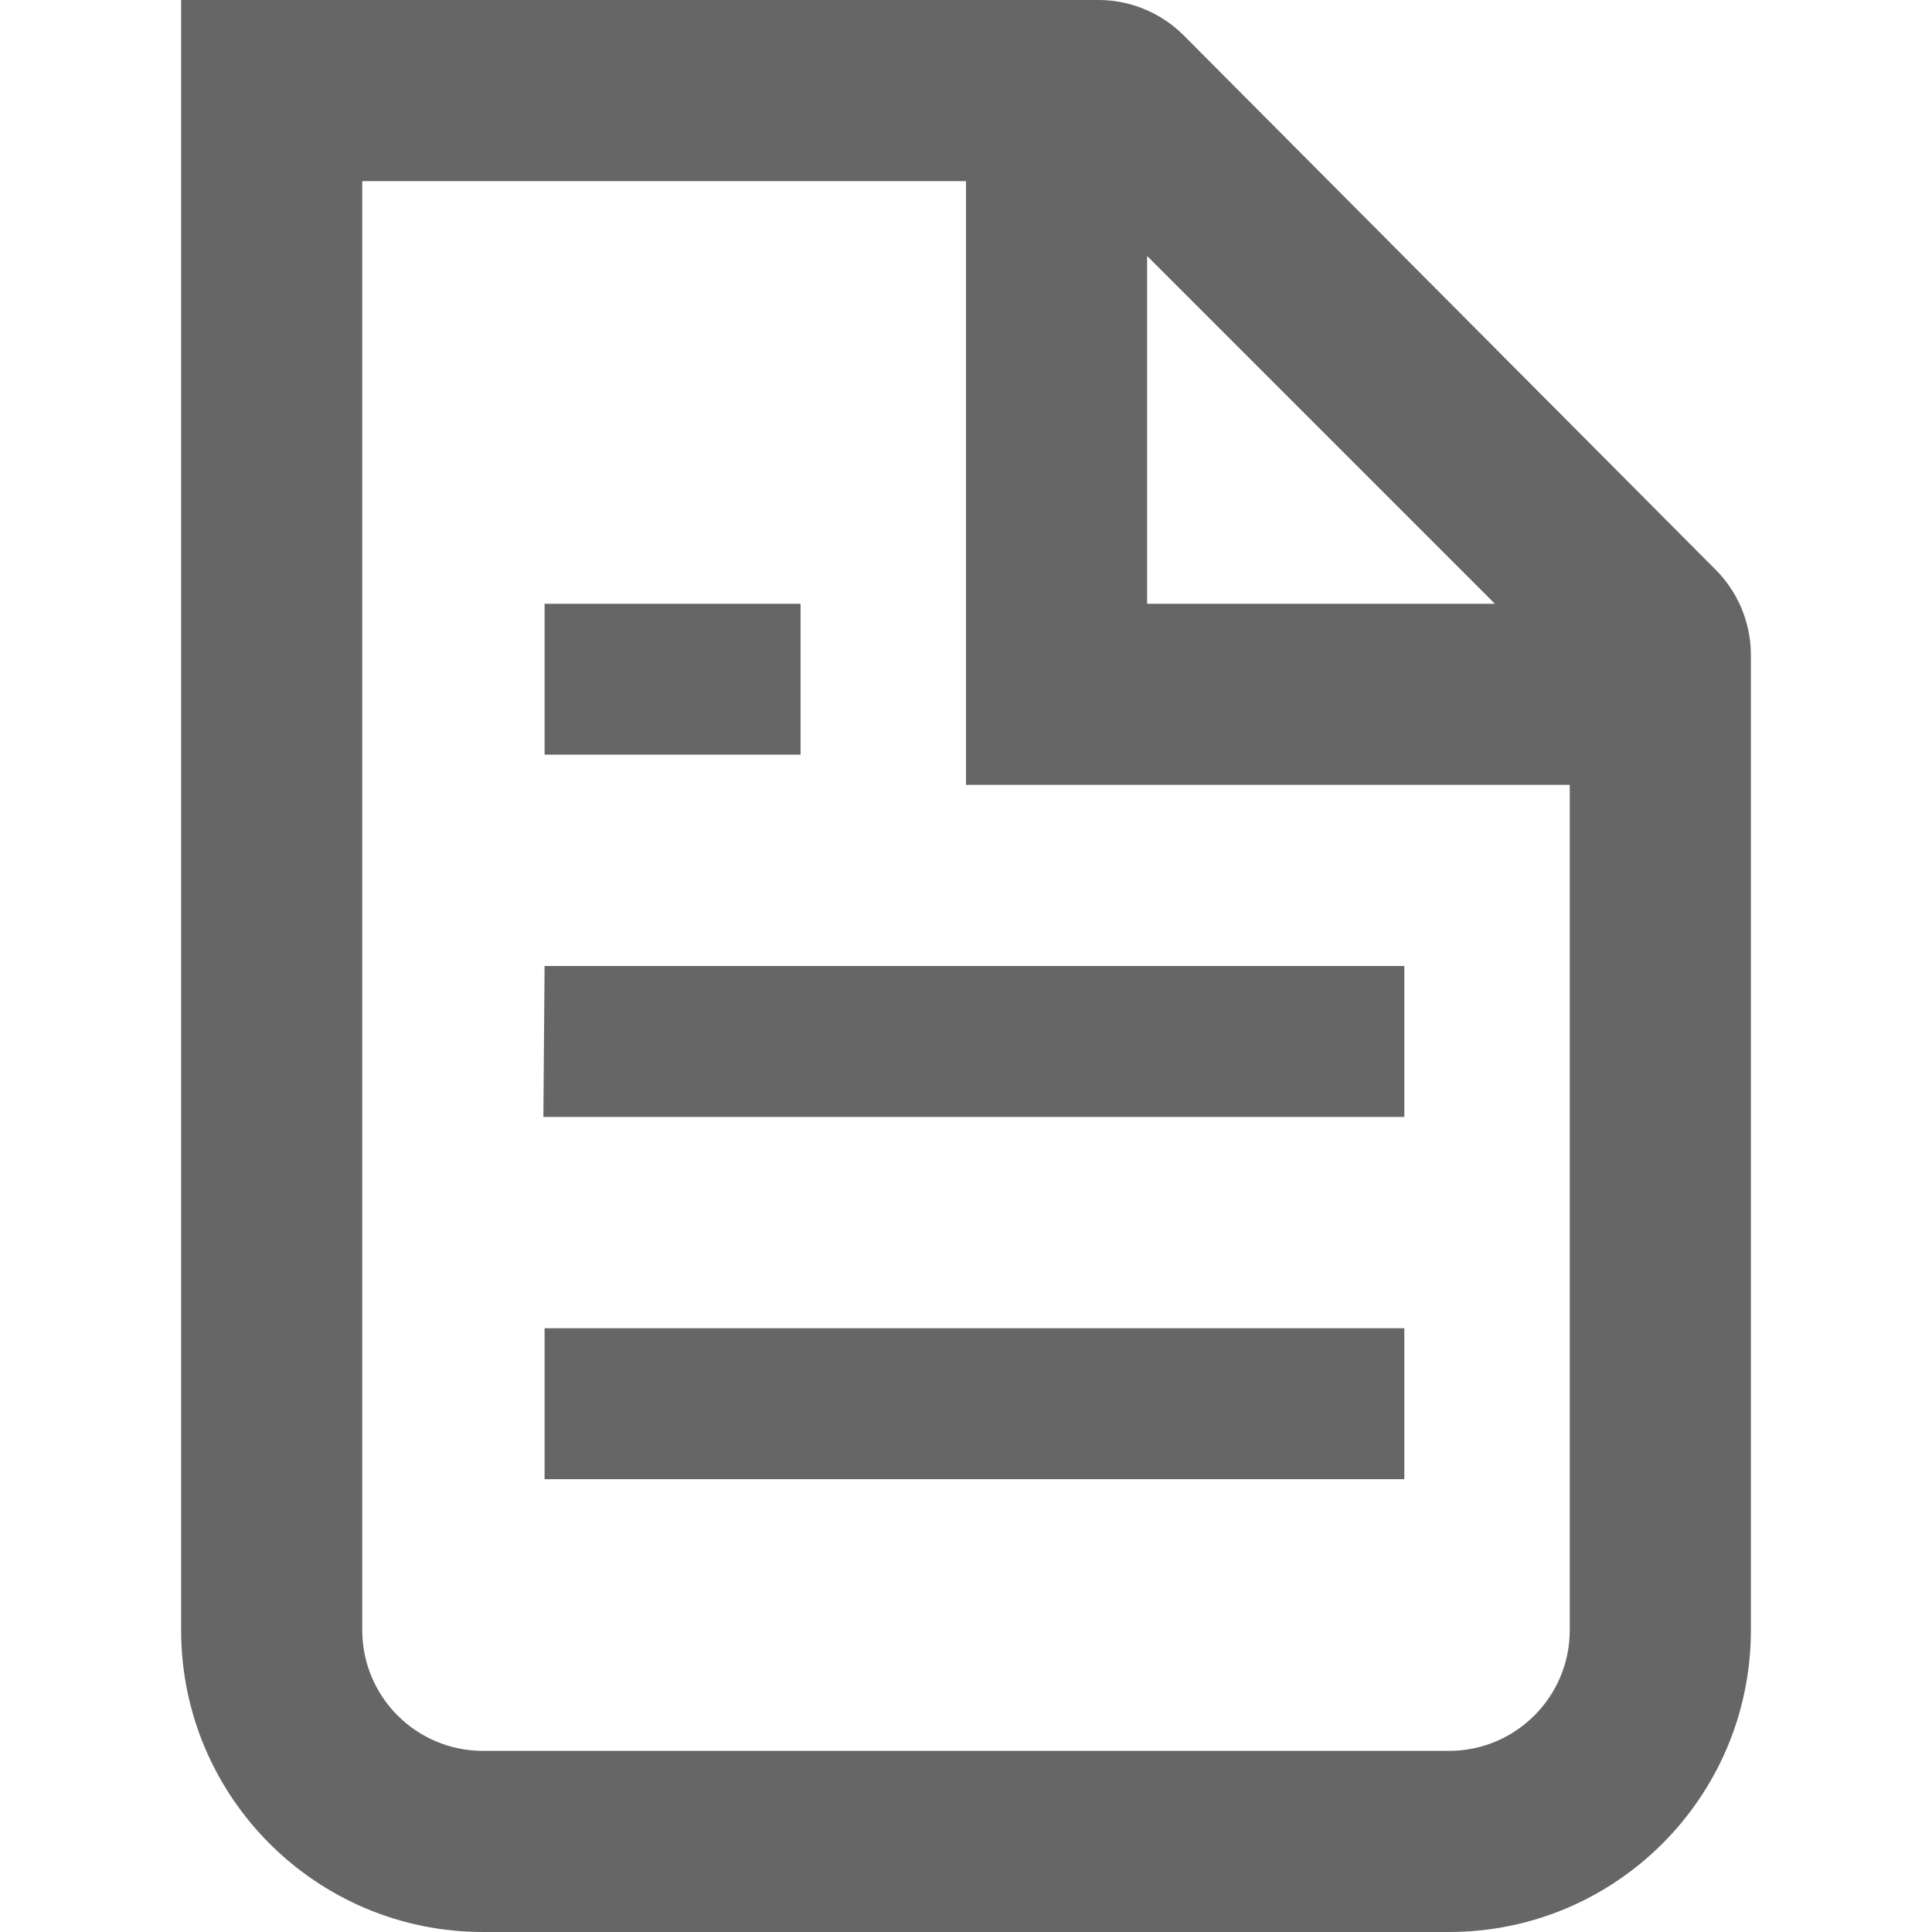
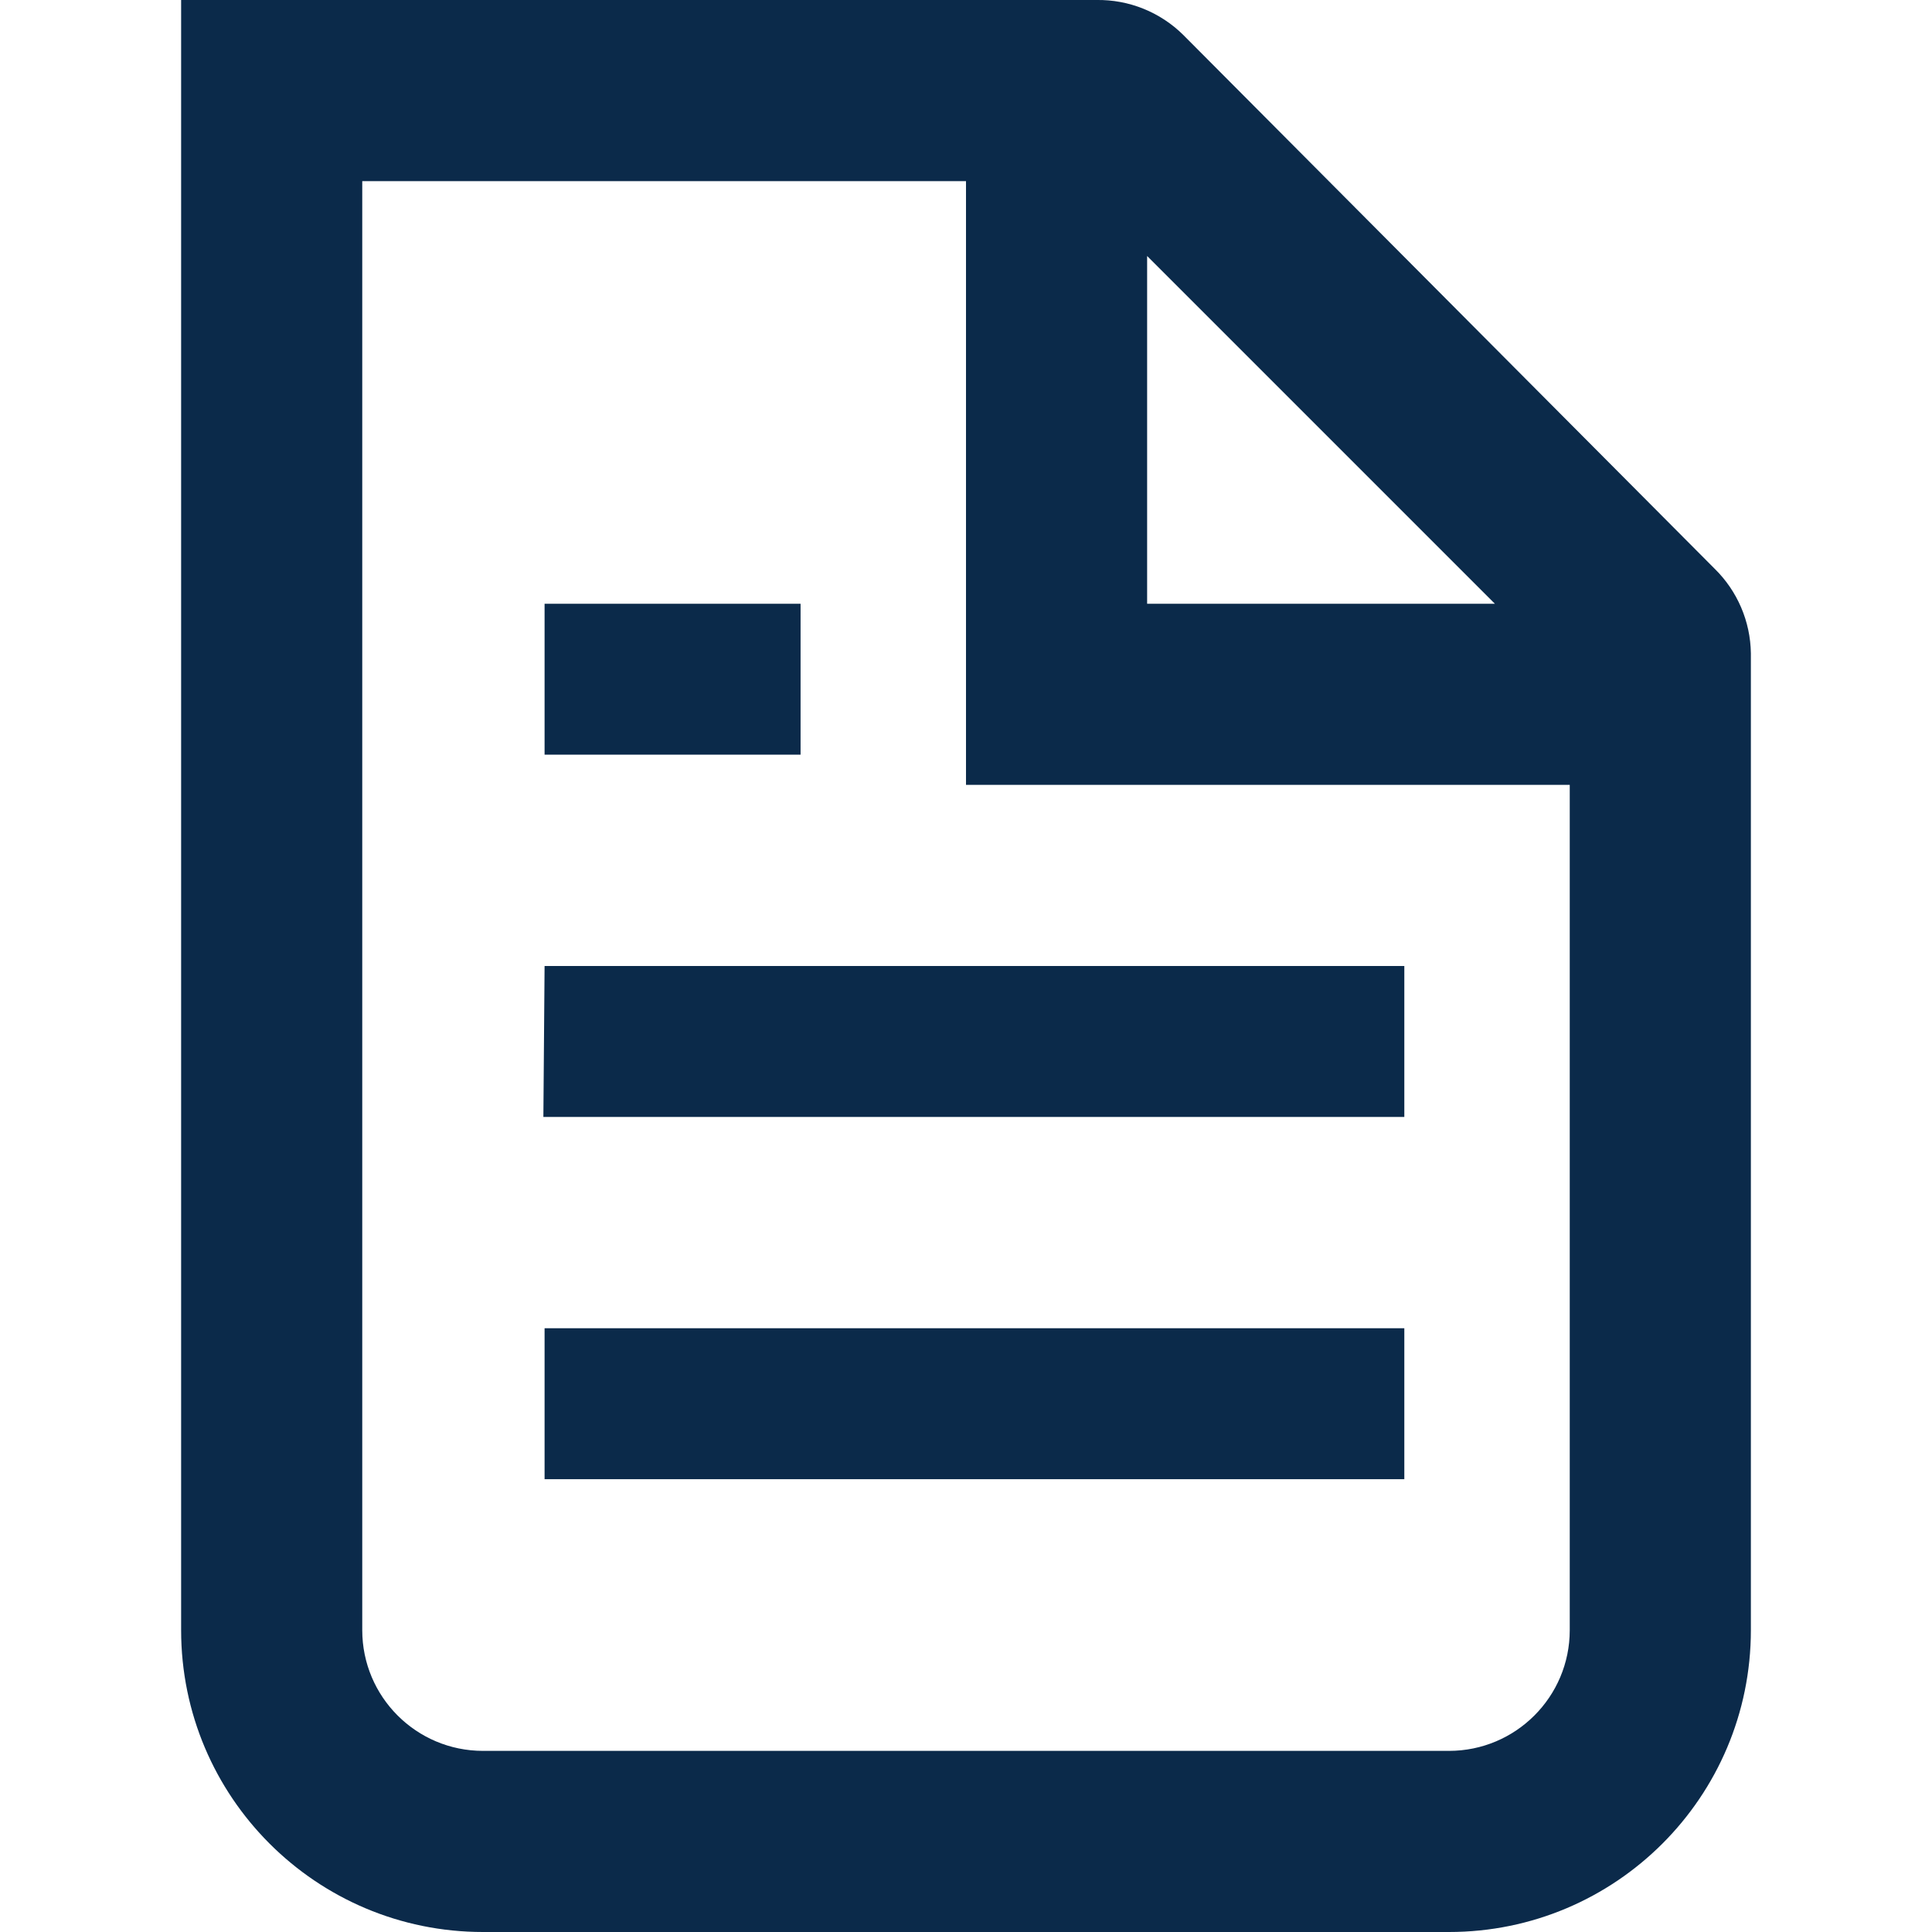
<svg xmlns="http://www.w3.org/2000/svg" fill="none" viewBox="0 0 16 16">
-   <path d="M14.5 13.5V5.41a1 1 0 0 0-.3-.7L9.8.29A1 1 0 0 0 9.08 0H1.5v13.5A2.5 2.5 0 0 0 4 16h8a2.5 2.5 0 0 0 2.5-2.5m-1.5 0v-7H8v-5H3v12a1 1 0 0 0 1 1h8a1 1 0 0 0 1-1M9.5 5V2.12L12.38 5zM5.13 5h-.62v1.25h2.12V5zm-.62 3h7.12v1.25H4.5zm.62 3h-.62v1.25h7.12V11z" clip-rule="evenodd" fill="#666" fill-rule="evenodd" />
+   <path d="M14.5 13.5V5.41a1 1 0 0 0-.3-.7L9.8.29A1 1 0 0 0 9.08 0H1.5v13.5A2.5 2.5 0 0 0 4 16h8a2.5 2.5 0 0 0 2.5-2.5m-1.5 0v-7H8v-5H3v12a1 1 0 0 0 1 1h8a1 1 0 0 0 1-1M9.5 5V2.12L12.38 5zM5.13 5h-.62v1.25h2.12V5zm-.62 3h7.12v1.25H4.5zm.62 3h-.62v1.25h7.12V11z" clip-rule="evenodd" fill="#0B2A4A" fill-rule="evenodd" />
</svg>
